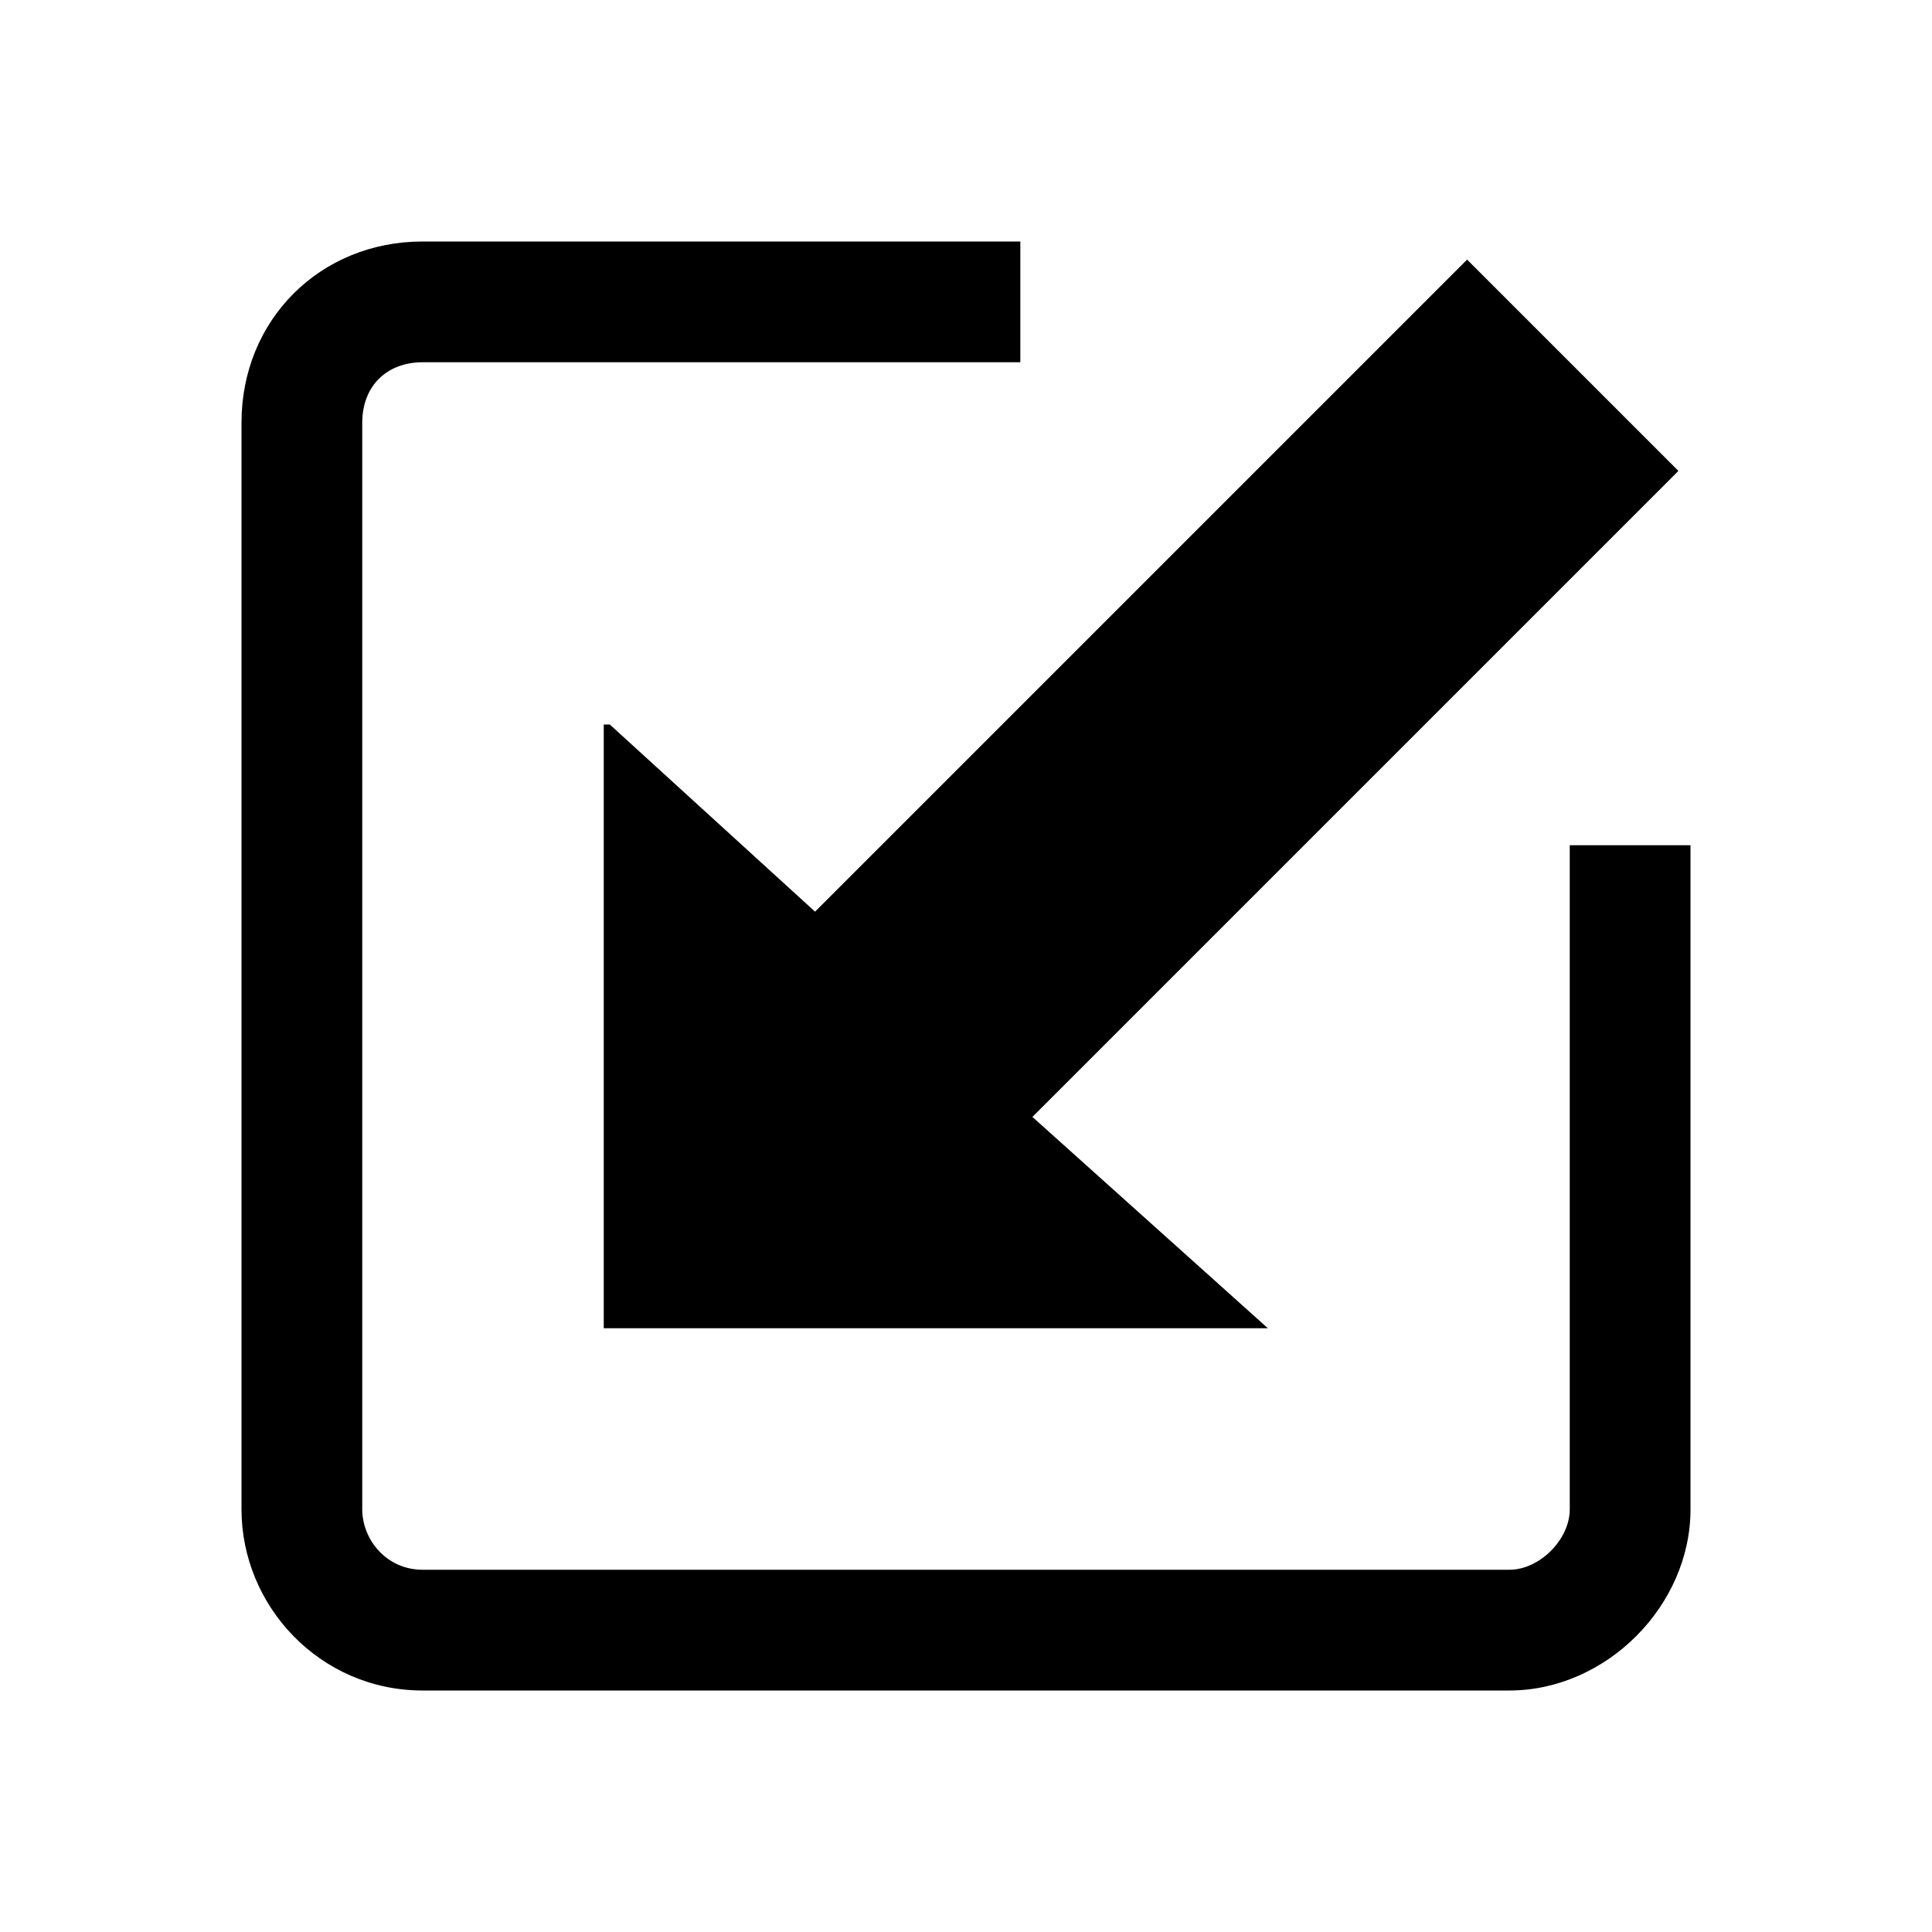
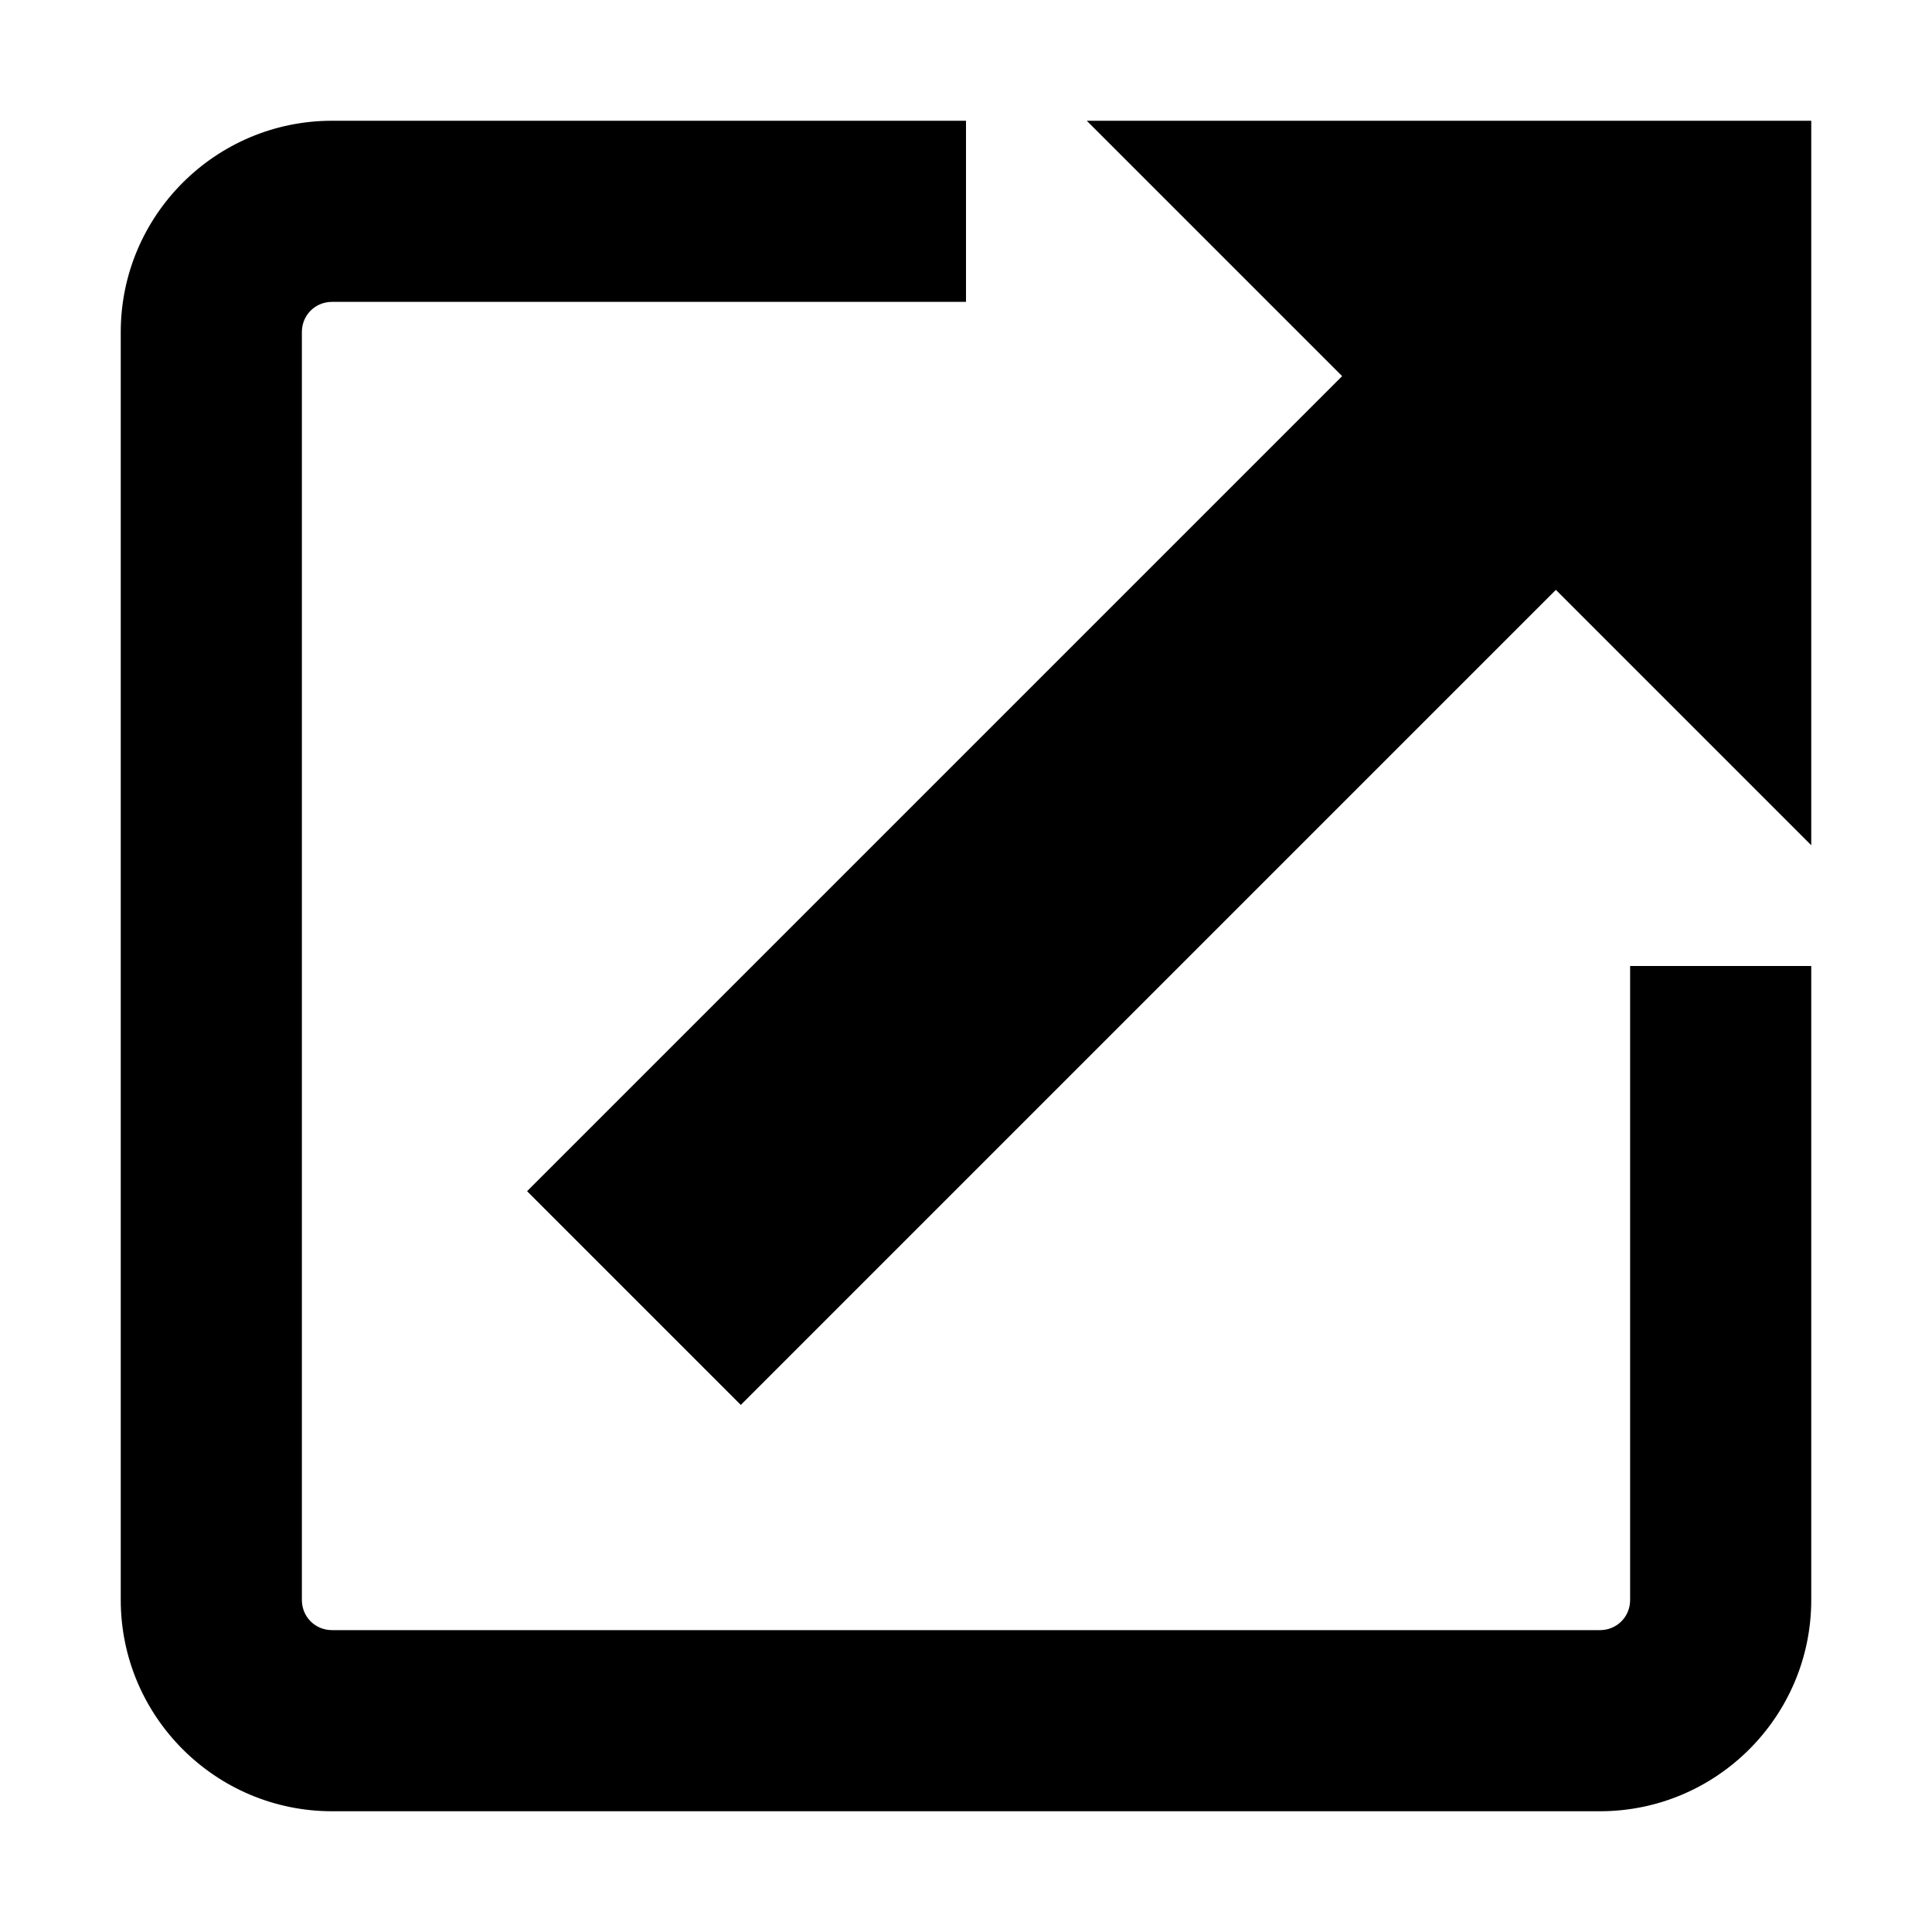
- <svg xmlns="http://www.w3.org/2000/svg" id="Layer_1" version="1.1" viewBox="0 0 32 32">
-   <path d="M26,14v11c0,.5-.5,1-1,1H7c-.6,0-1-.5-1-1V7c0-.6.4-1,1-1h9.9v-2H7c-1.7,0-3,1.3-3,3v18c0,1.6,1.3,3,3,3h18c1.6,0,3-1.4,3-3v-11h-2ZM10,12v10h11l-3.9-3.5,10.7-10.7-3.5-3.5-10.8,10.8-3.4-3.1Z" />
+ <svg xmlns="http://www.w3.org/2000/svg" id="Layer_1" data-name="Layer 1" viewBox="0 0 32 32">
+   <path d="M30,14l-4.23-4.23-13.5,13.5-3.54-3.54,13.5-13.5-4.23-4.23h12v12ZM27,16v10.5c0,.28-.22.5-.5.5H5.5c-.28,0-.5-.22-.5-.5V5.5c0-.28.22-.5.5-.5h10.5v-3H5.5c-1.93,0-3.5,1.57-3.5,3.5v21c0,1.93,1.57,3.5,3.5,3.5h21c1.93,0,3.5-1.57,3.5-3.5v-10.5h-3Z" />
</svg>
